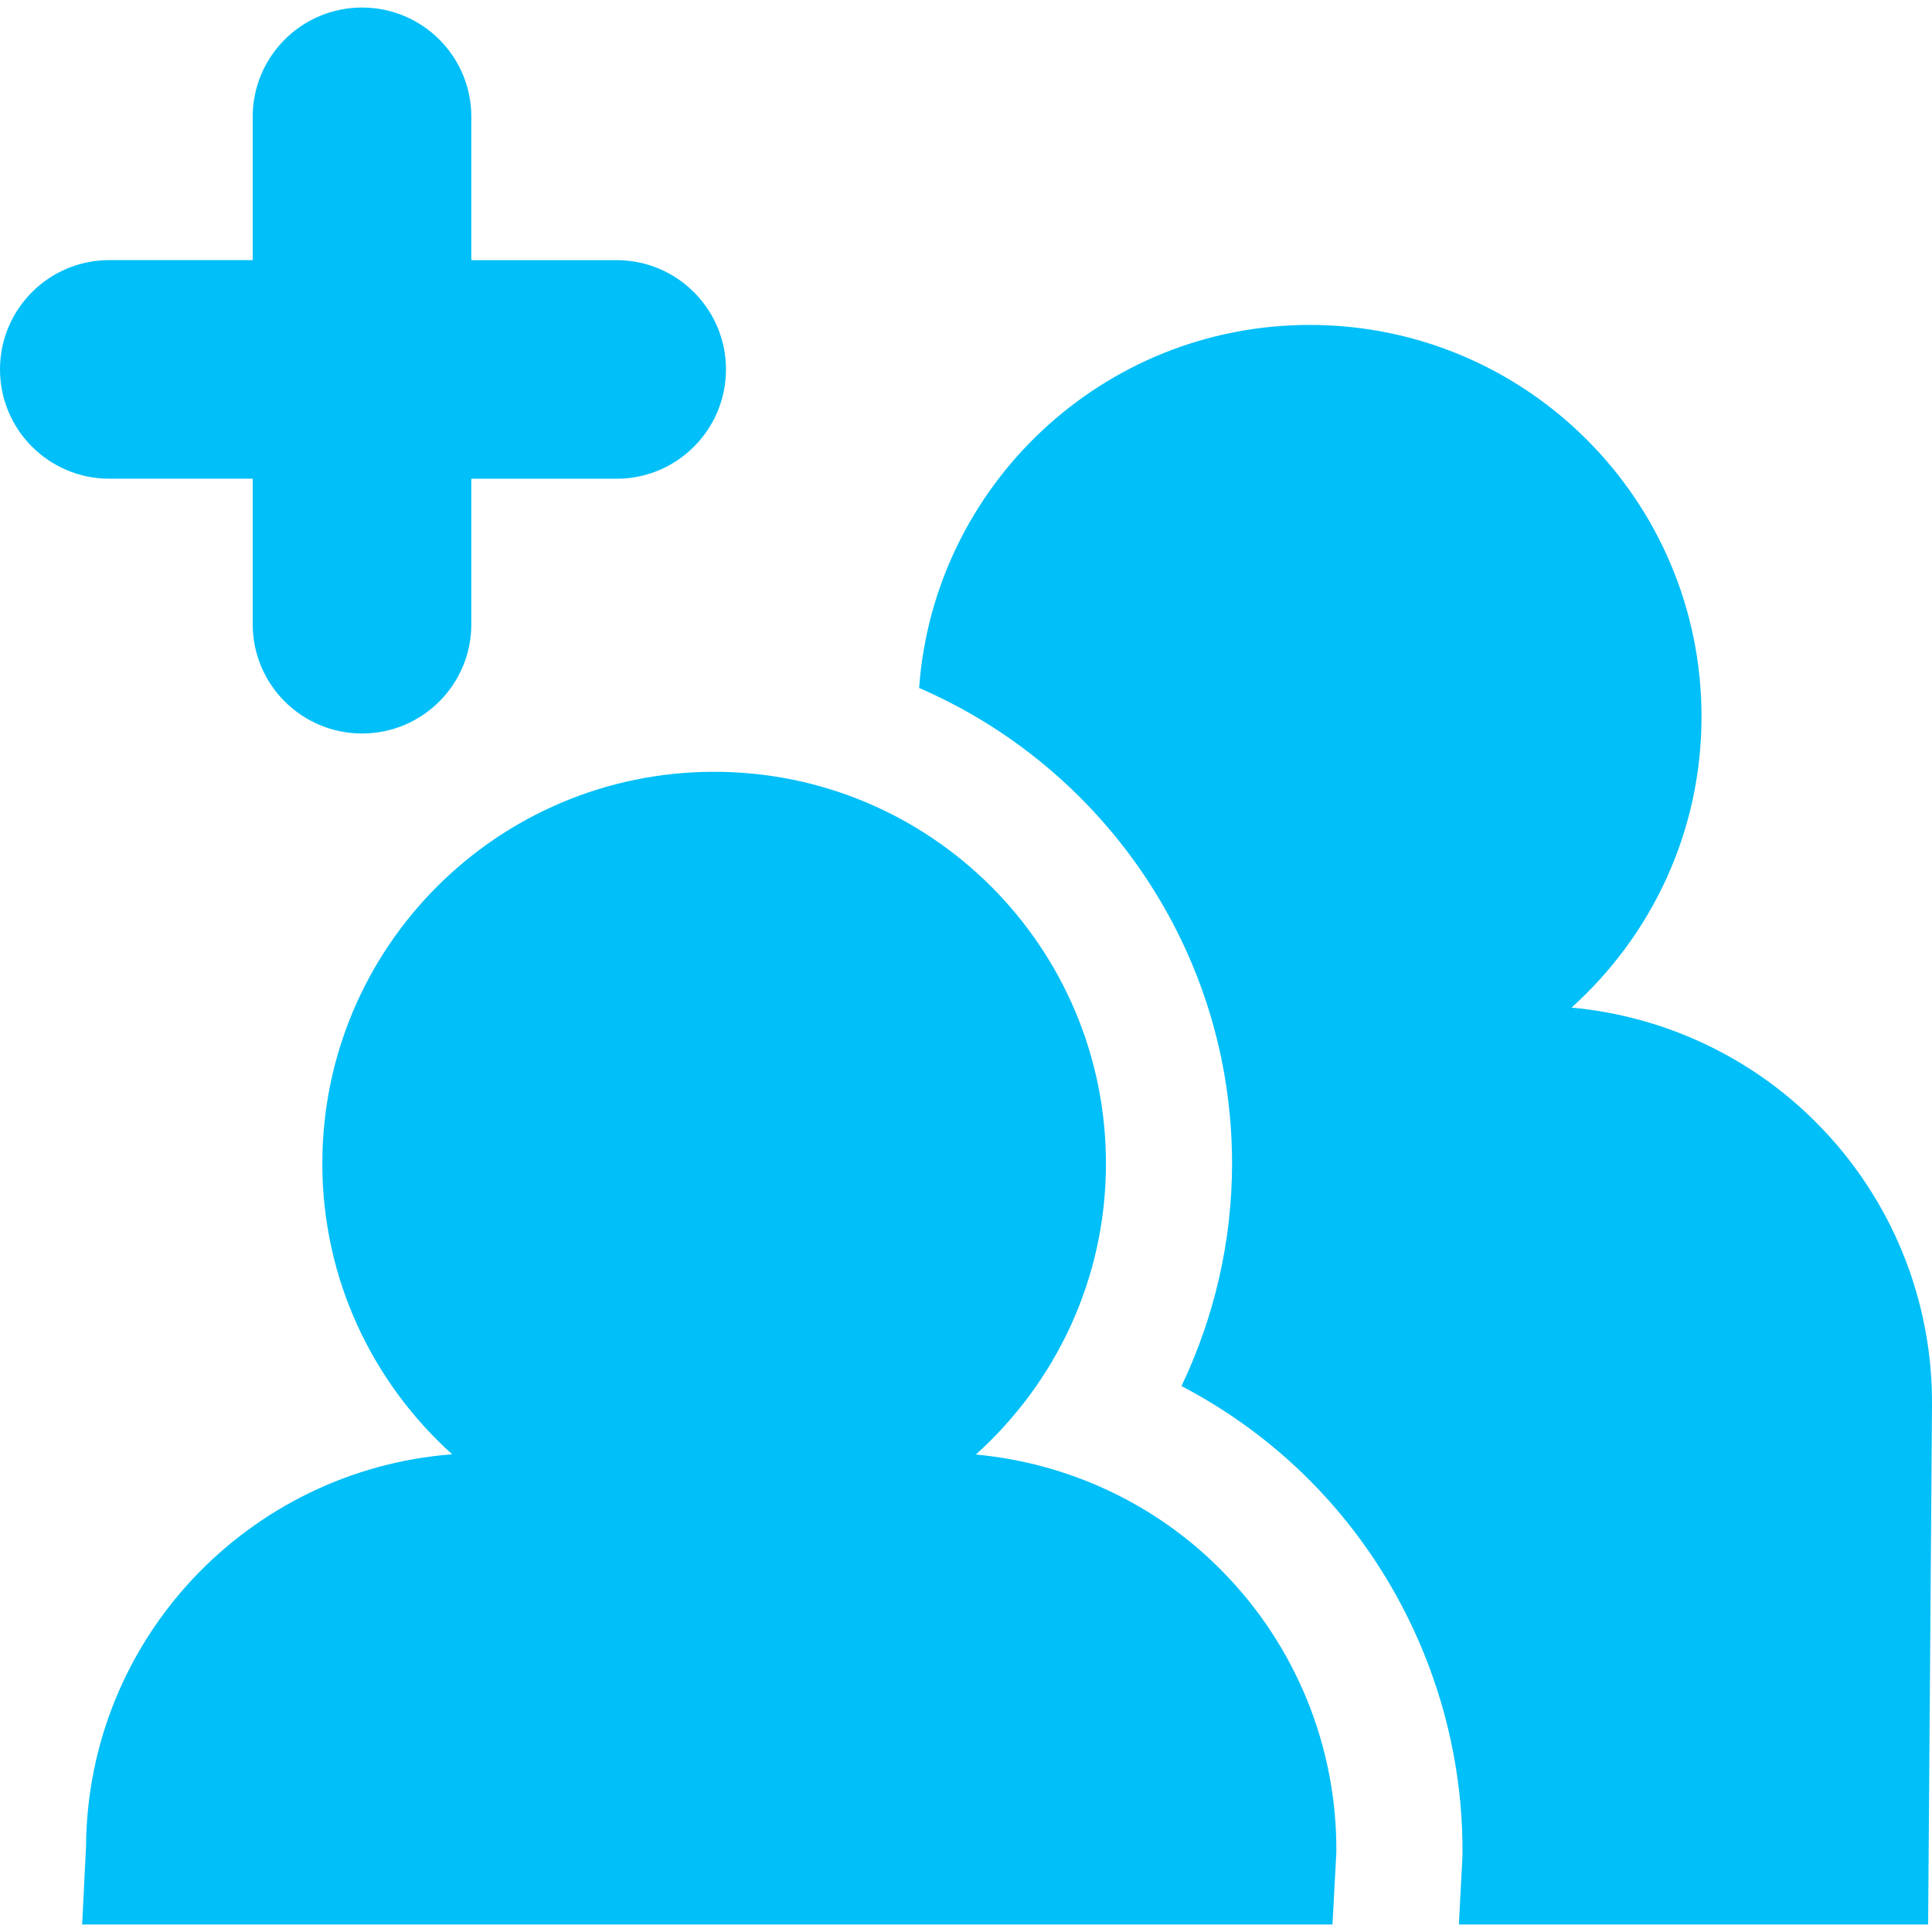
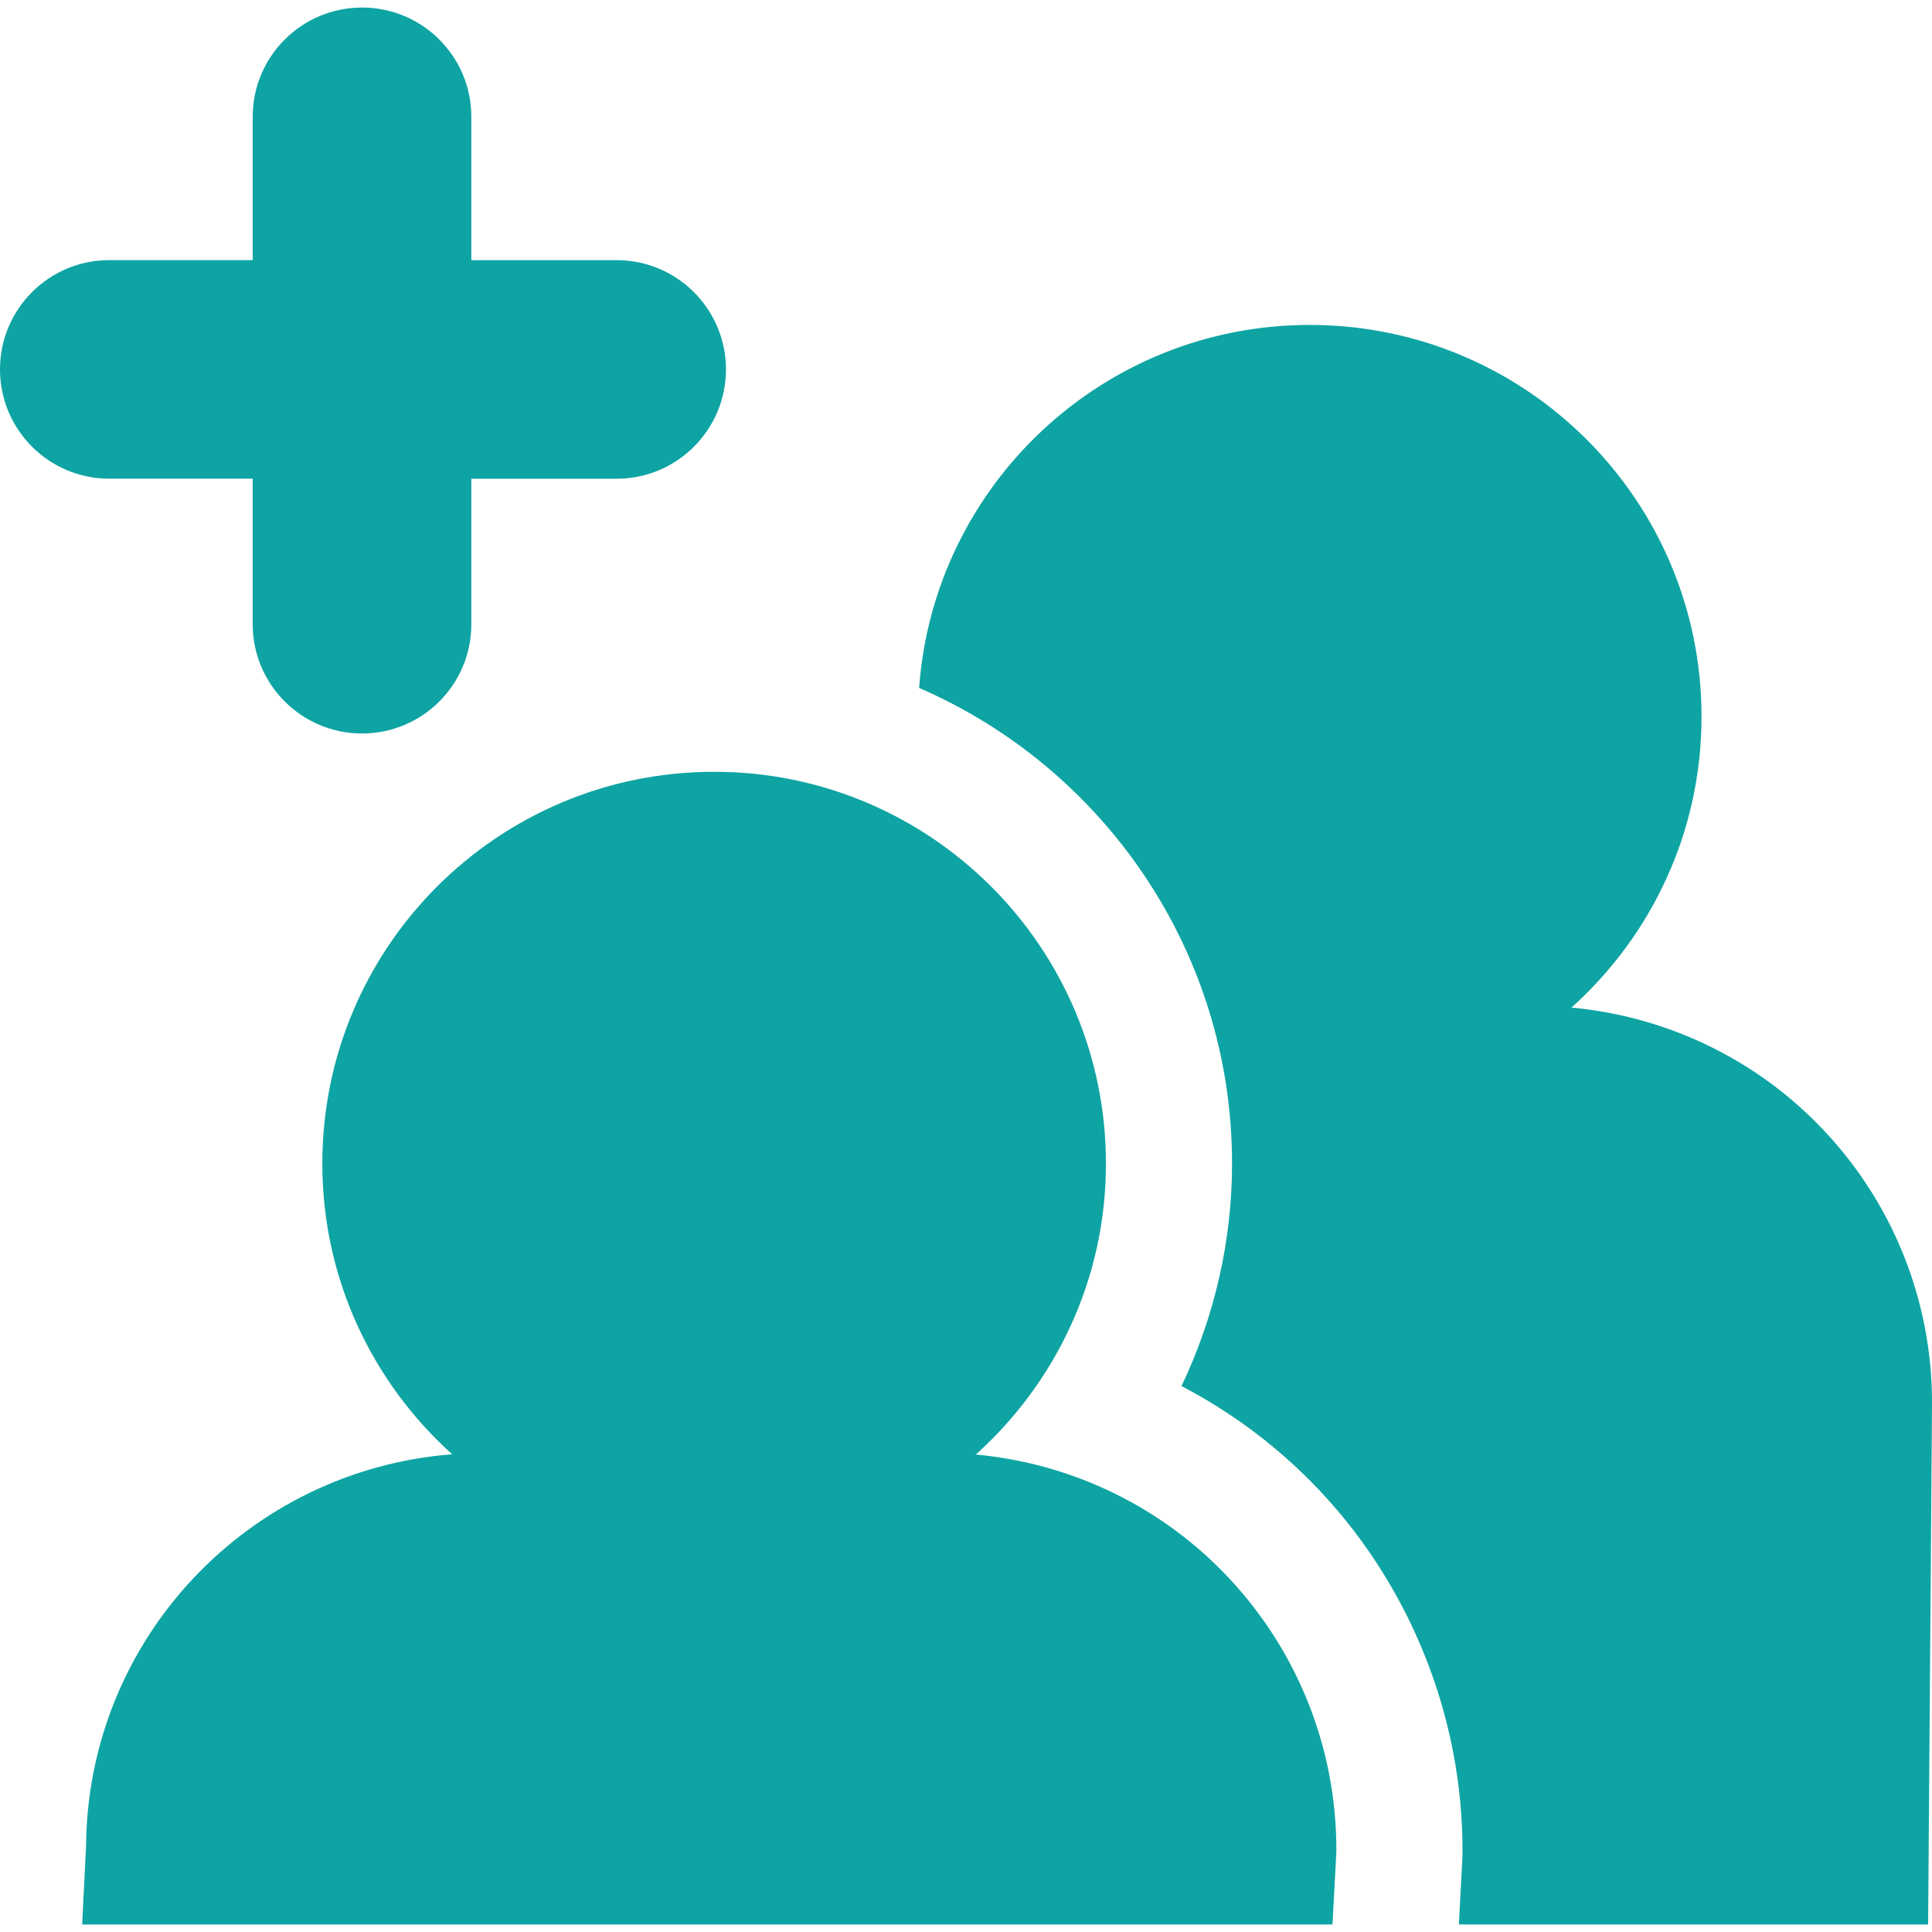
- <svg xmlns="http://www.w3.org/2000/svg" fill="#01bff8" version="1.1" id="Capa_1" viewBox="0 0 45.902 45.902" xml:space="preserve">
+ <svg xmlns="http://www.w3.org/2000/svg" fill="#0ea4a3" version="1.1" id="Capa_1" viewBox="0 0 45.902 45.902" xml:space="preserve">
  <g id="SVGRepo_bgCarrier" stroke-width="0" />
  <g id="SVGRepo_tracerCarrier" stroke-linecap="round" stroke-linejoin="round" />
  <g id="SVGRepo_iconCarrier">
    <g>
      <g>
        <path d="M43.162,26.681c-1.564-1.578-3.631-2.539-5.825-2.742c1.894-1.704,3.089-4.164,3.089-6.912 c0-5.141-4.166-9.307-9.308-9.307c-4.911,0-8.932,3.804-9.281,8.625c4.369,1.89,7.435,6.244,7.435,11.299 c0,1.846-0.42,3.65-1.201,5.287c1.125,0.588,2.162,1.348,3.066,2.26c2.318,2.334,3.635,5.561,3.61,8.851l-0.002,0.067 l-0.002,0.057l-0.082,1.557h11.149l0.092-12.33C45.921,30.878,44.936,28.466,43.162,26.681z" />
        <path d="M23.184,34.558c1.893-1.703,3.092-4.164,3.092-6.912c0-5.142-4.168-9.309-9.309-9.309c-5.142,0-9.309,4.167-9.309,9.309 c0,2.743,1.194,5.202,3.084,6.906c-4.84,0.375-8.663,4.383-8.698,9.318l-0.092,1.853h14.153h15.553l0.092-1.714 c0.018-2.514-0.968-4.926-2.741-6.711C27.443,35.719,25.377,34.761,23.184,34.558z" />
        <path d="M6.004,11.374v3.458c0,1.432,1.164,2.595,2.597,2.595c1.435,0,2.597-1.163,2.597-2.595v-3.458h3.454 c1.433,0,2.596-1.164,2.596-2.597c0-1.432-1.163-2.596-2.596-2.596h-3.454V2.774c0-1.433-1.162-2.595-2.597-2.595 c-1.433,0-2.597,1.162-2.597,2.595V6.18H2.596C1.161,6.18,0,7.344,0,8.776c0,1.433,1.161,2.597,2.596,2.597H6.004z" />
      </g>
    </g>
  </g>
</svg>
